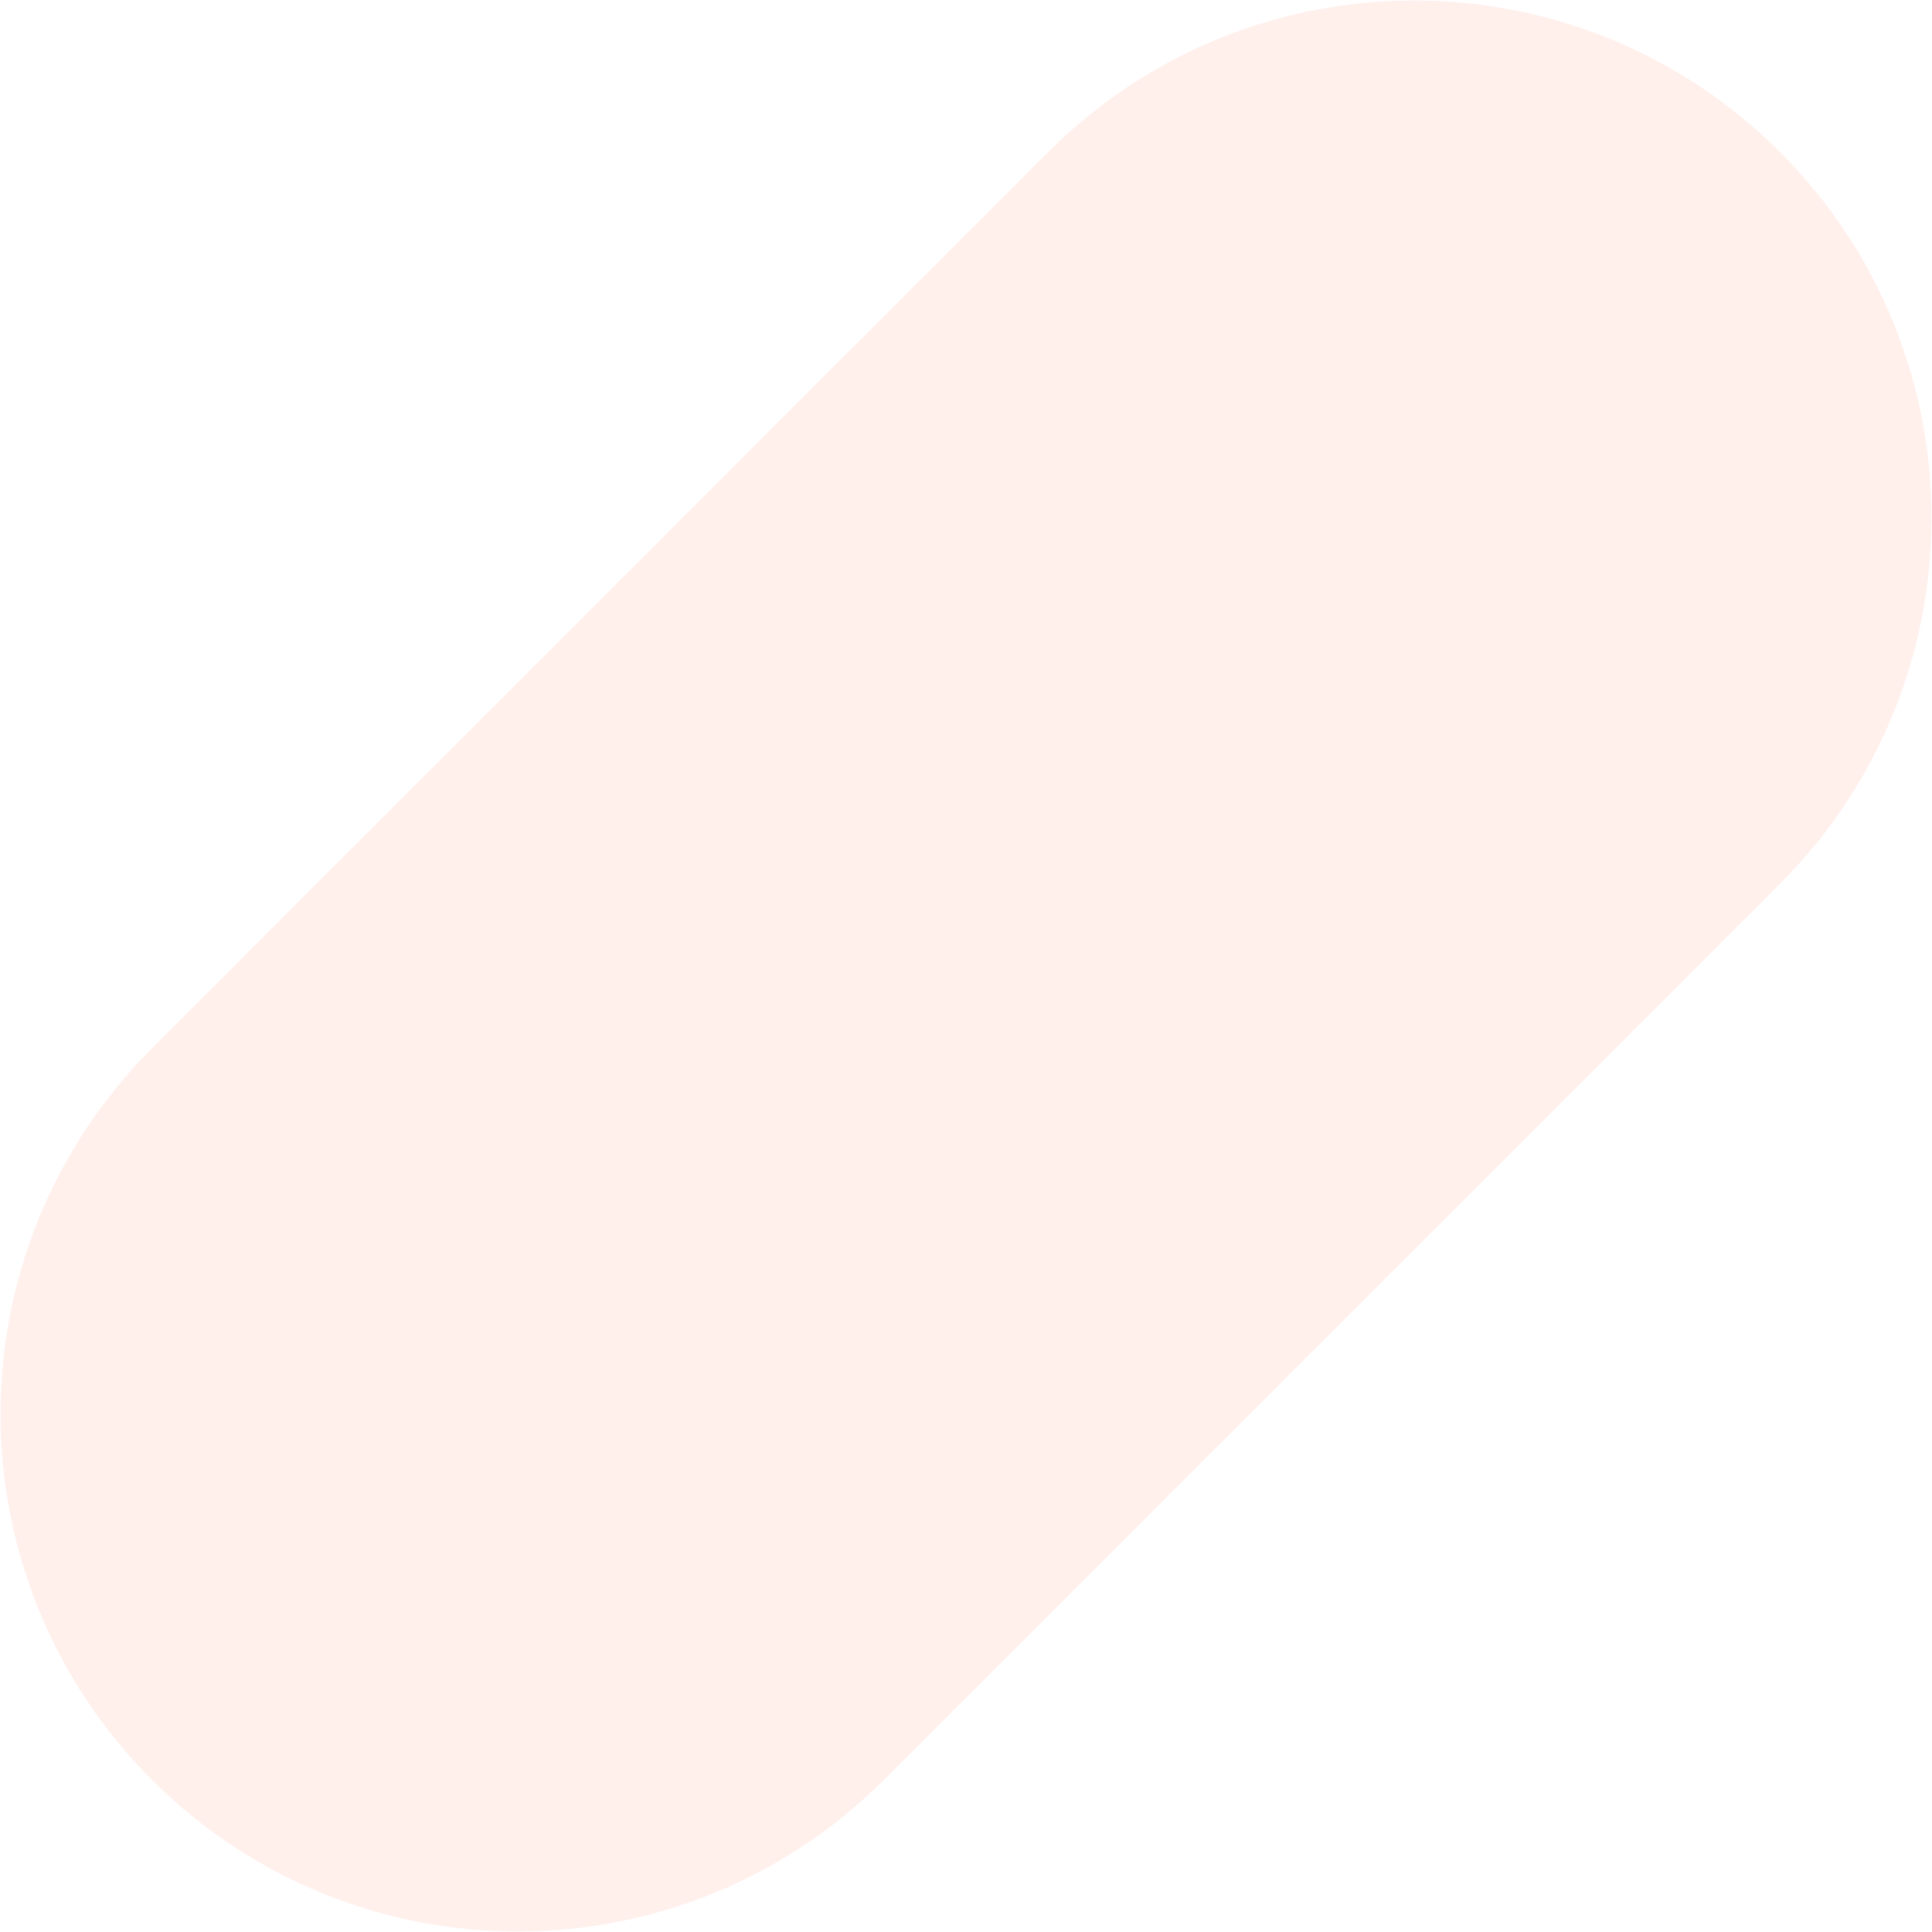
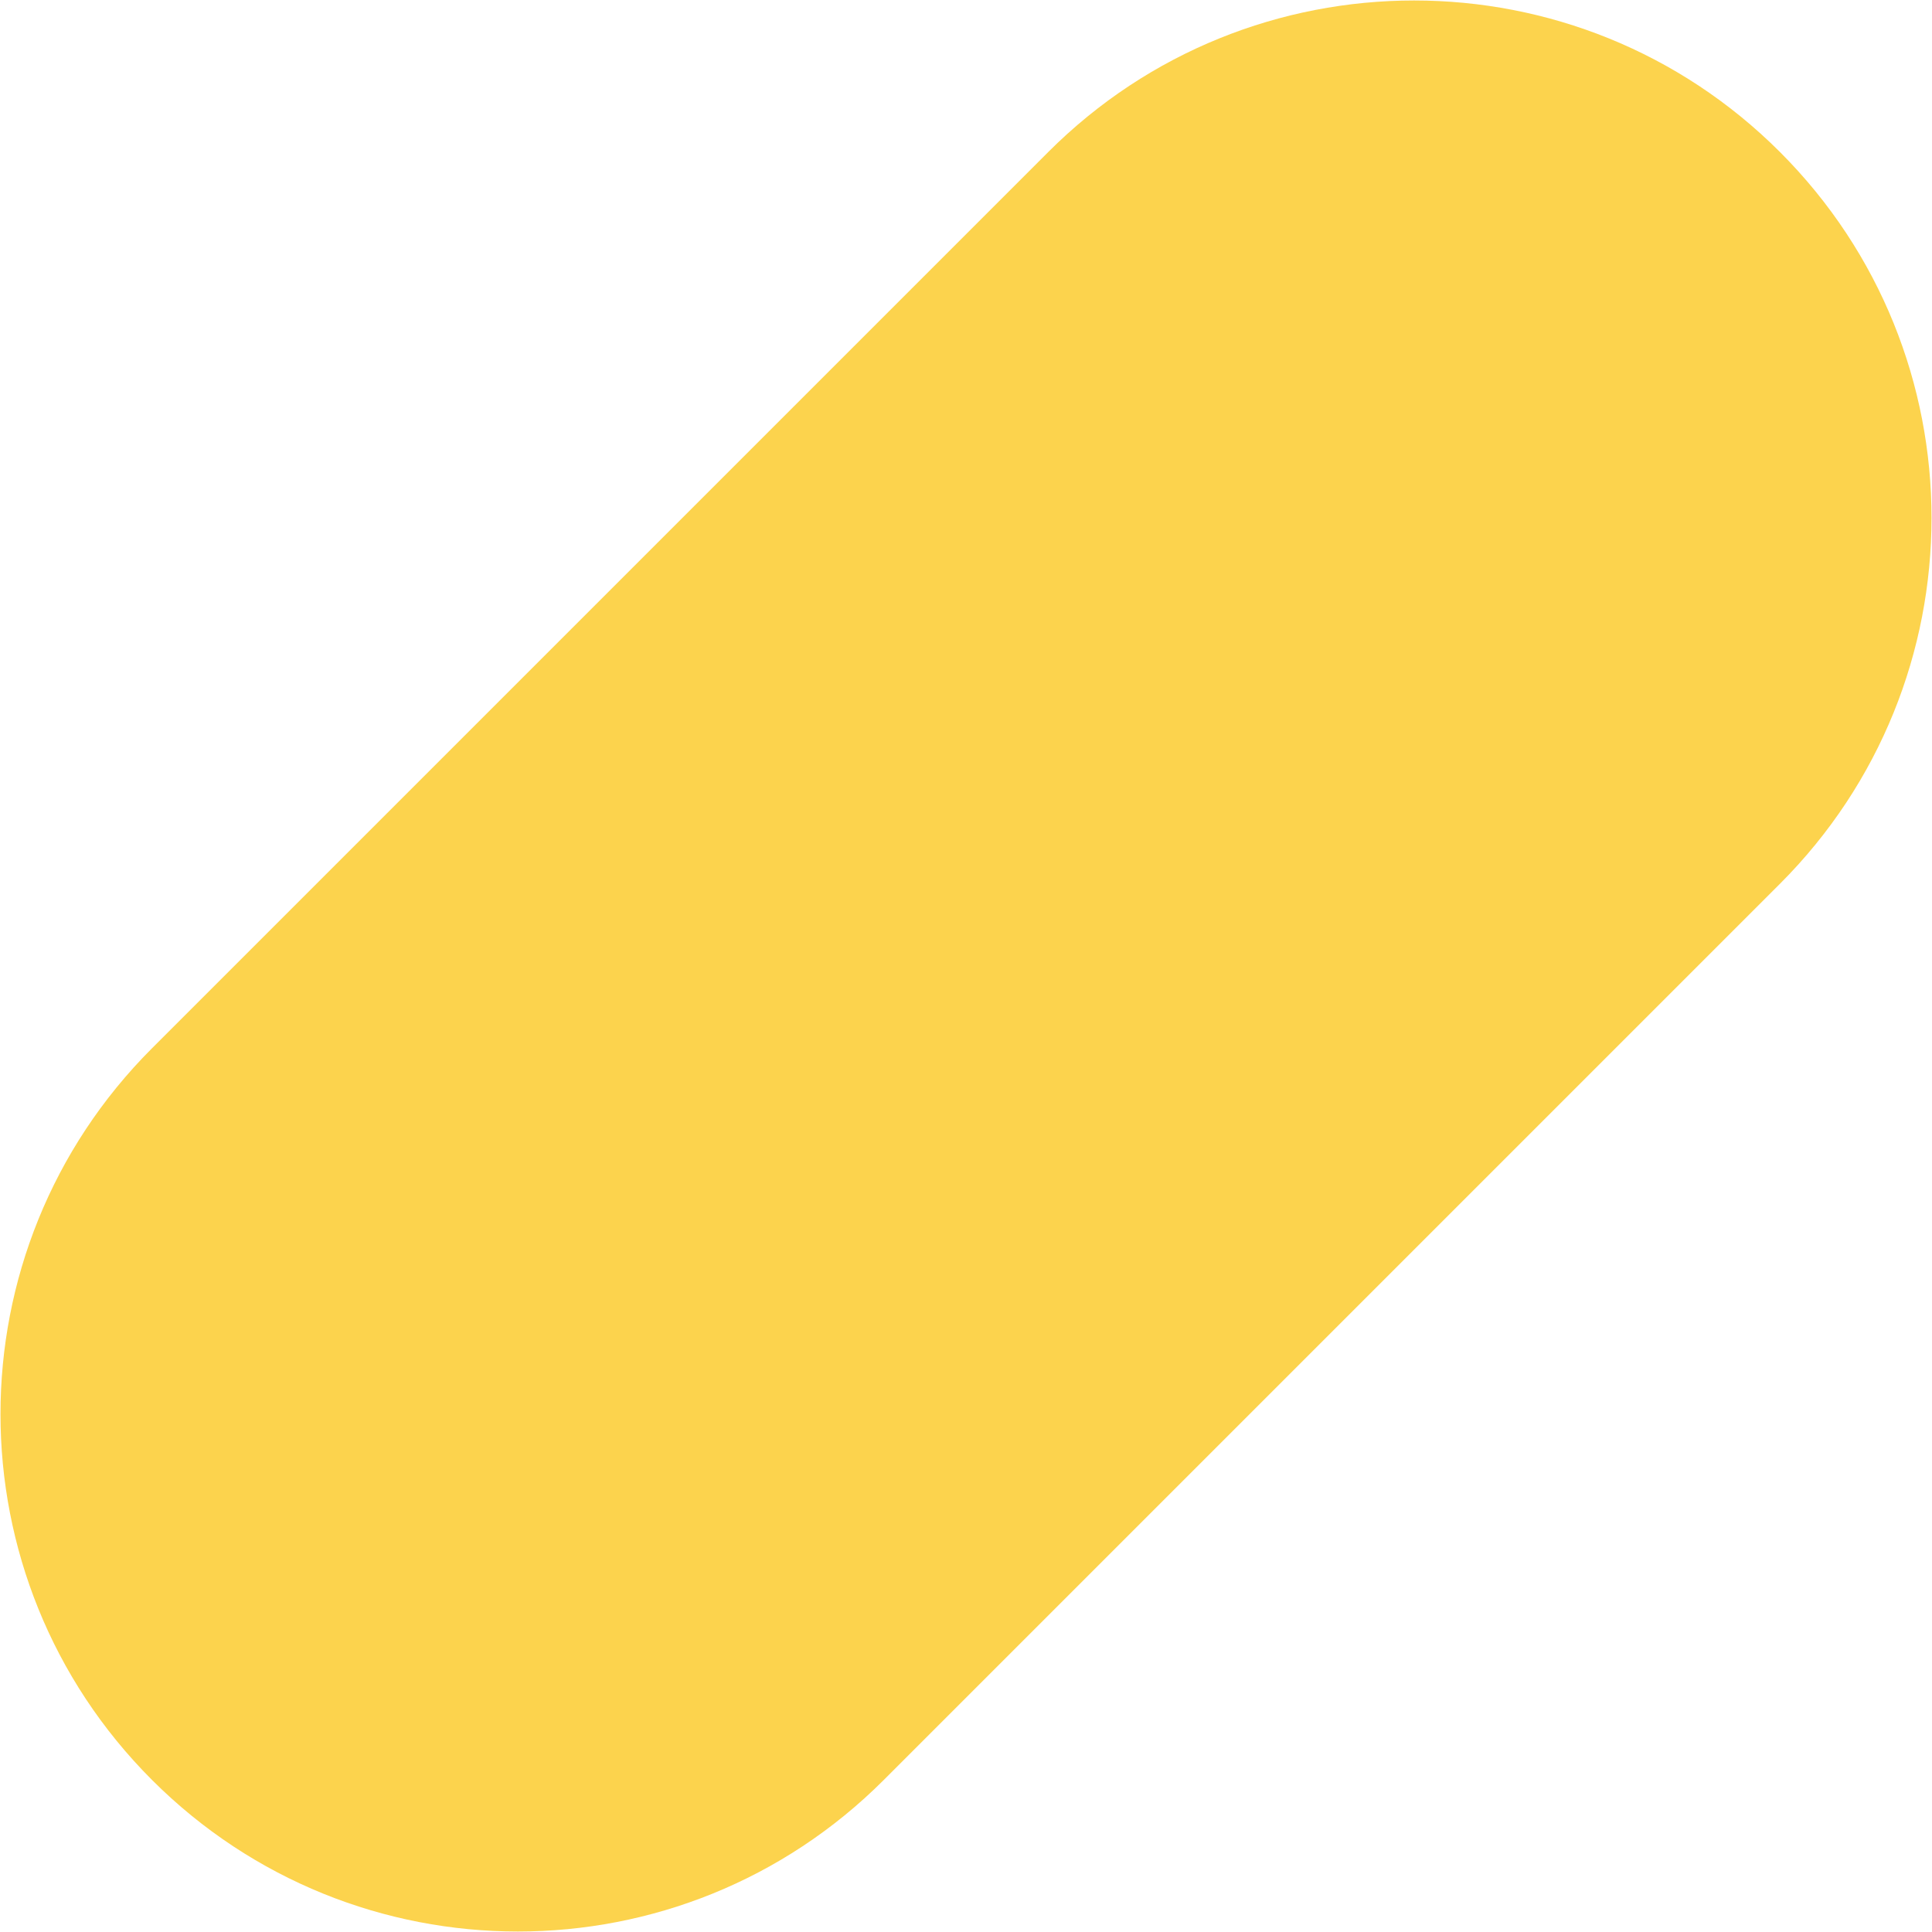
<svg xmlns="http://www.w3.org/2000/svg" width="814" height="814">
-   <rect width="436" height="970" x="774" y="-62" fill="#FFF0EC" fill-rule="evenodd" rx="218" transform="rotate(45 718.814 -291.157)" />
+   <rect width="436" height="970" x="774" y="-62" fill="#FCD34D" fill-rule="evenodd" rx="218" transform="rotate(45 718.814 -291.157)" />
</svg>
